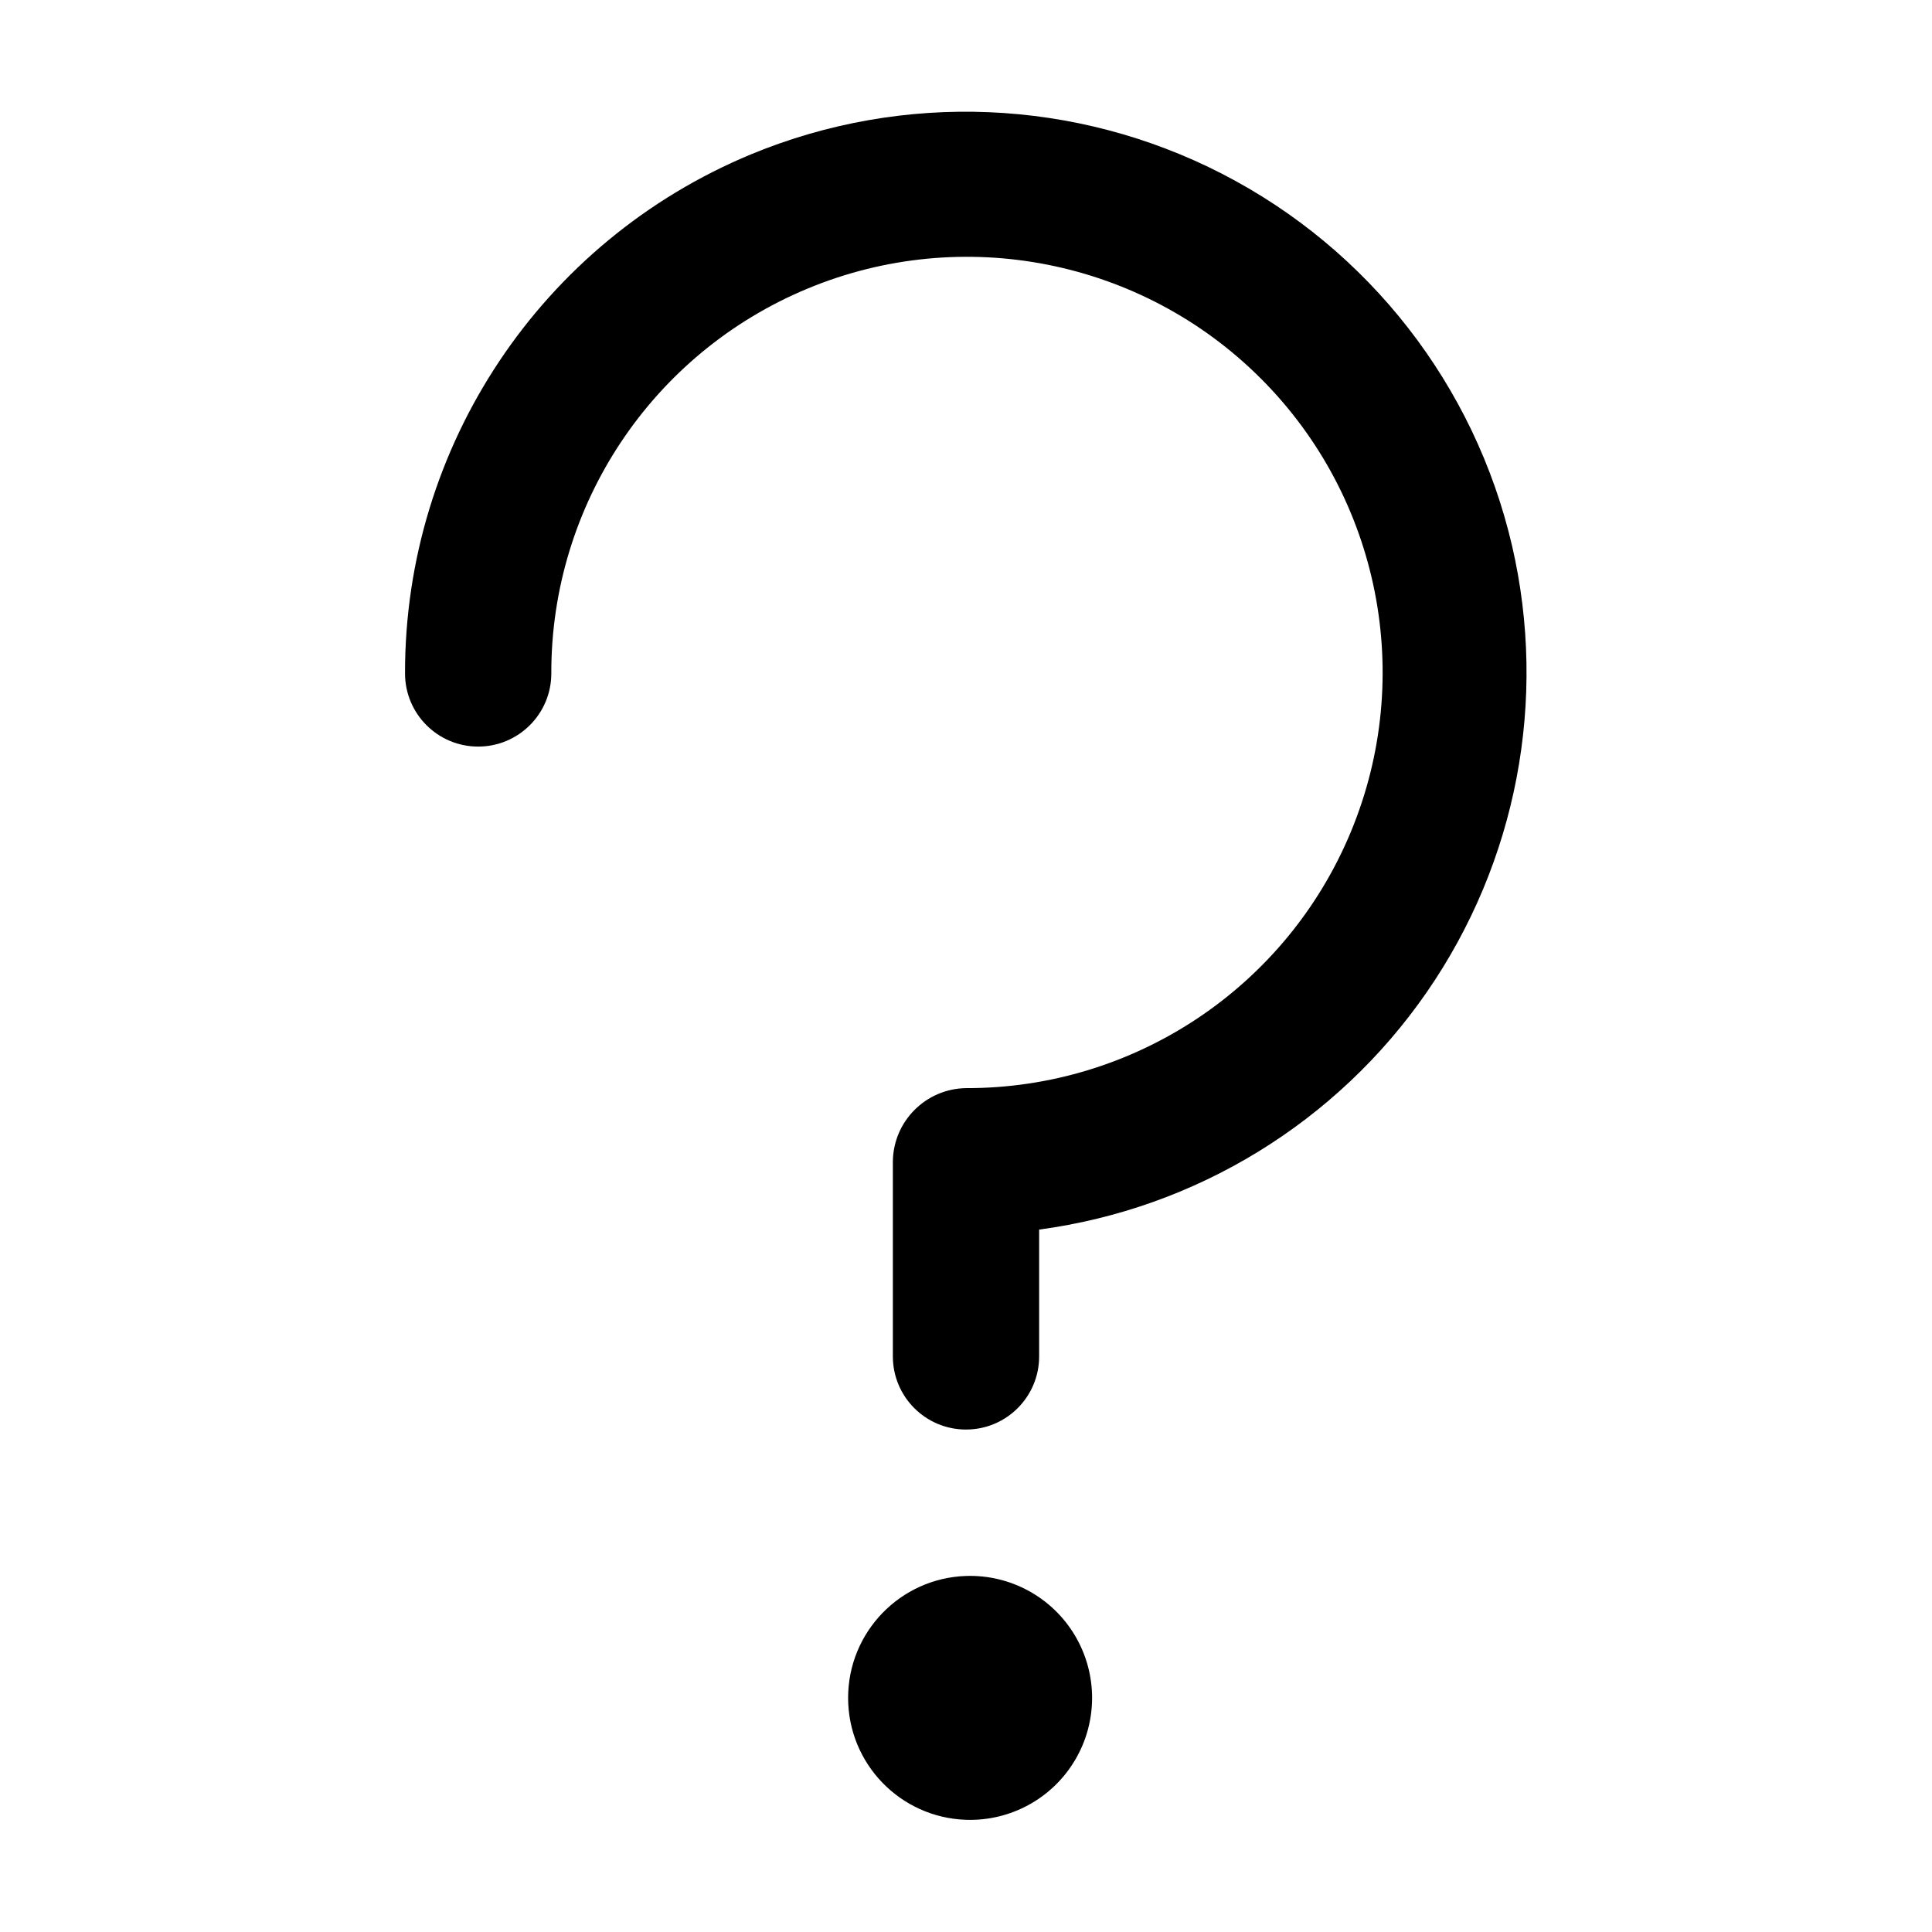
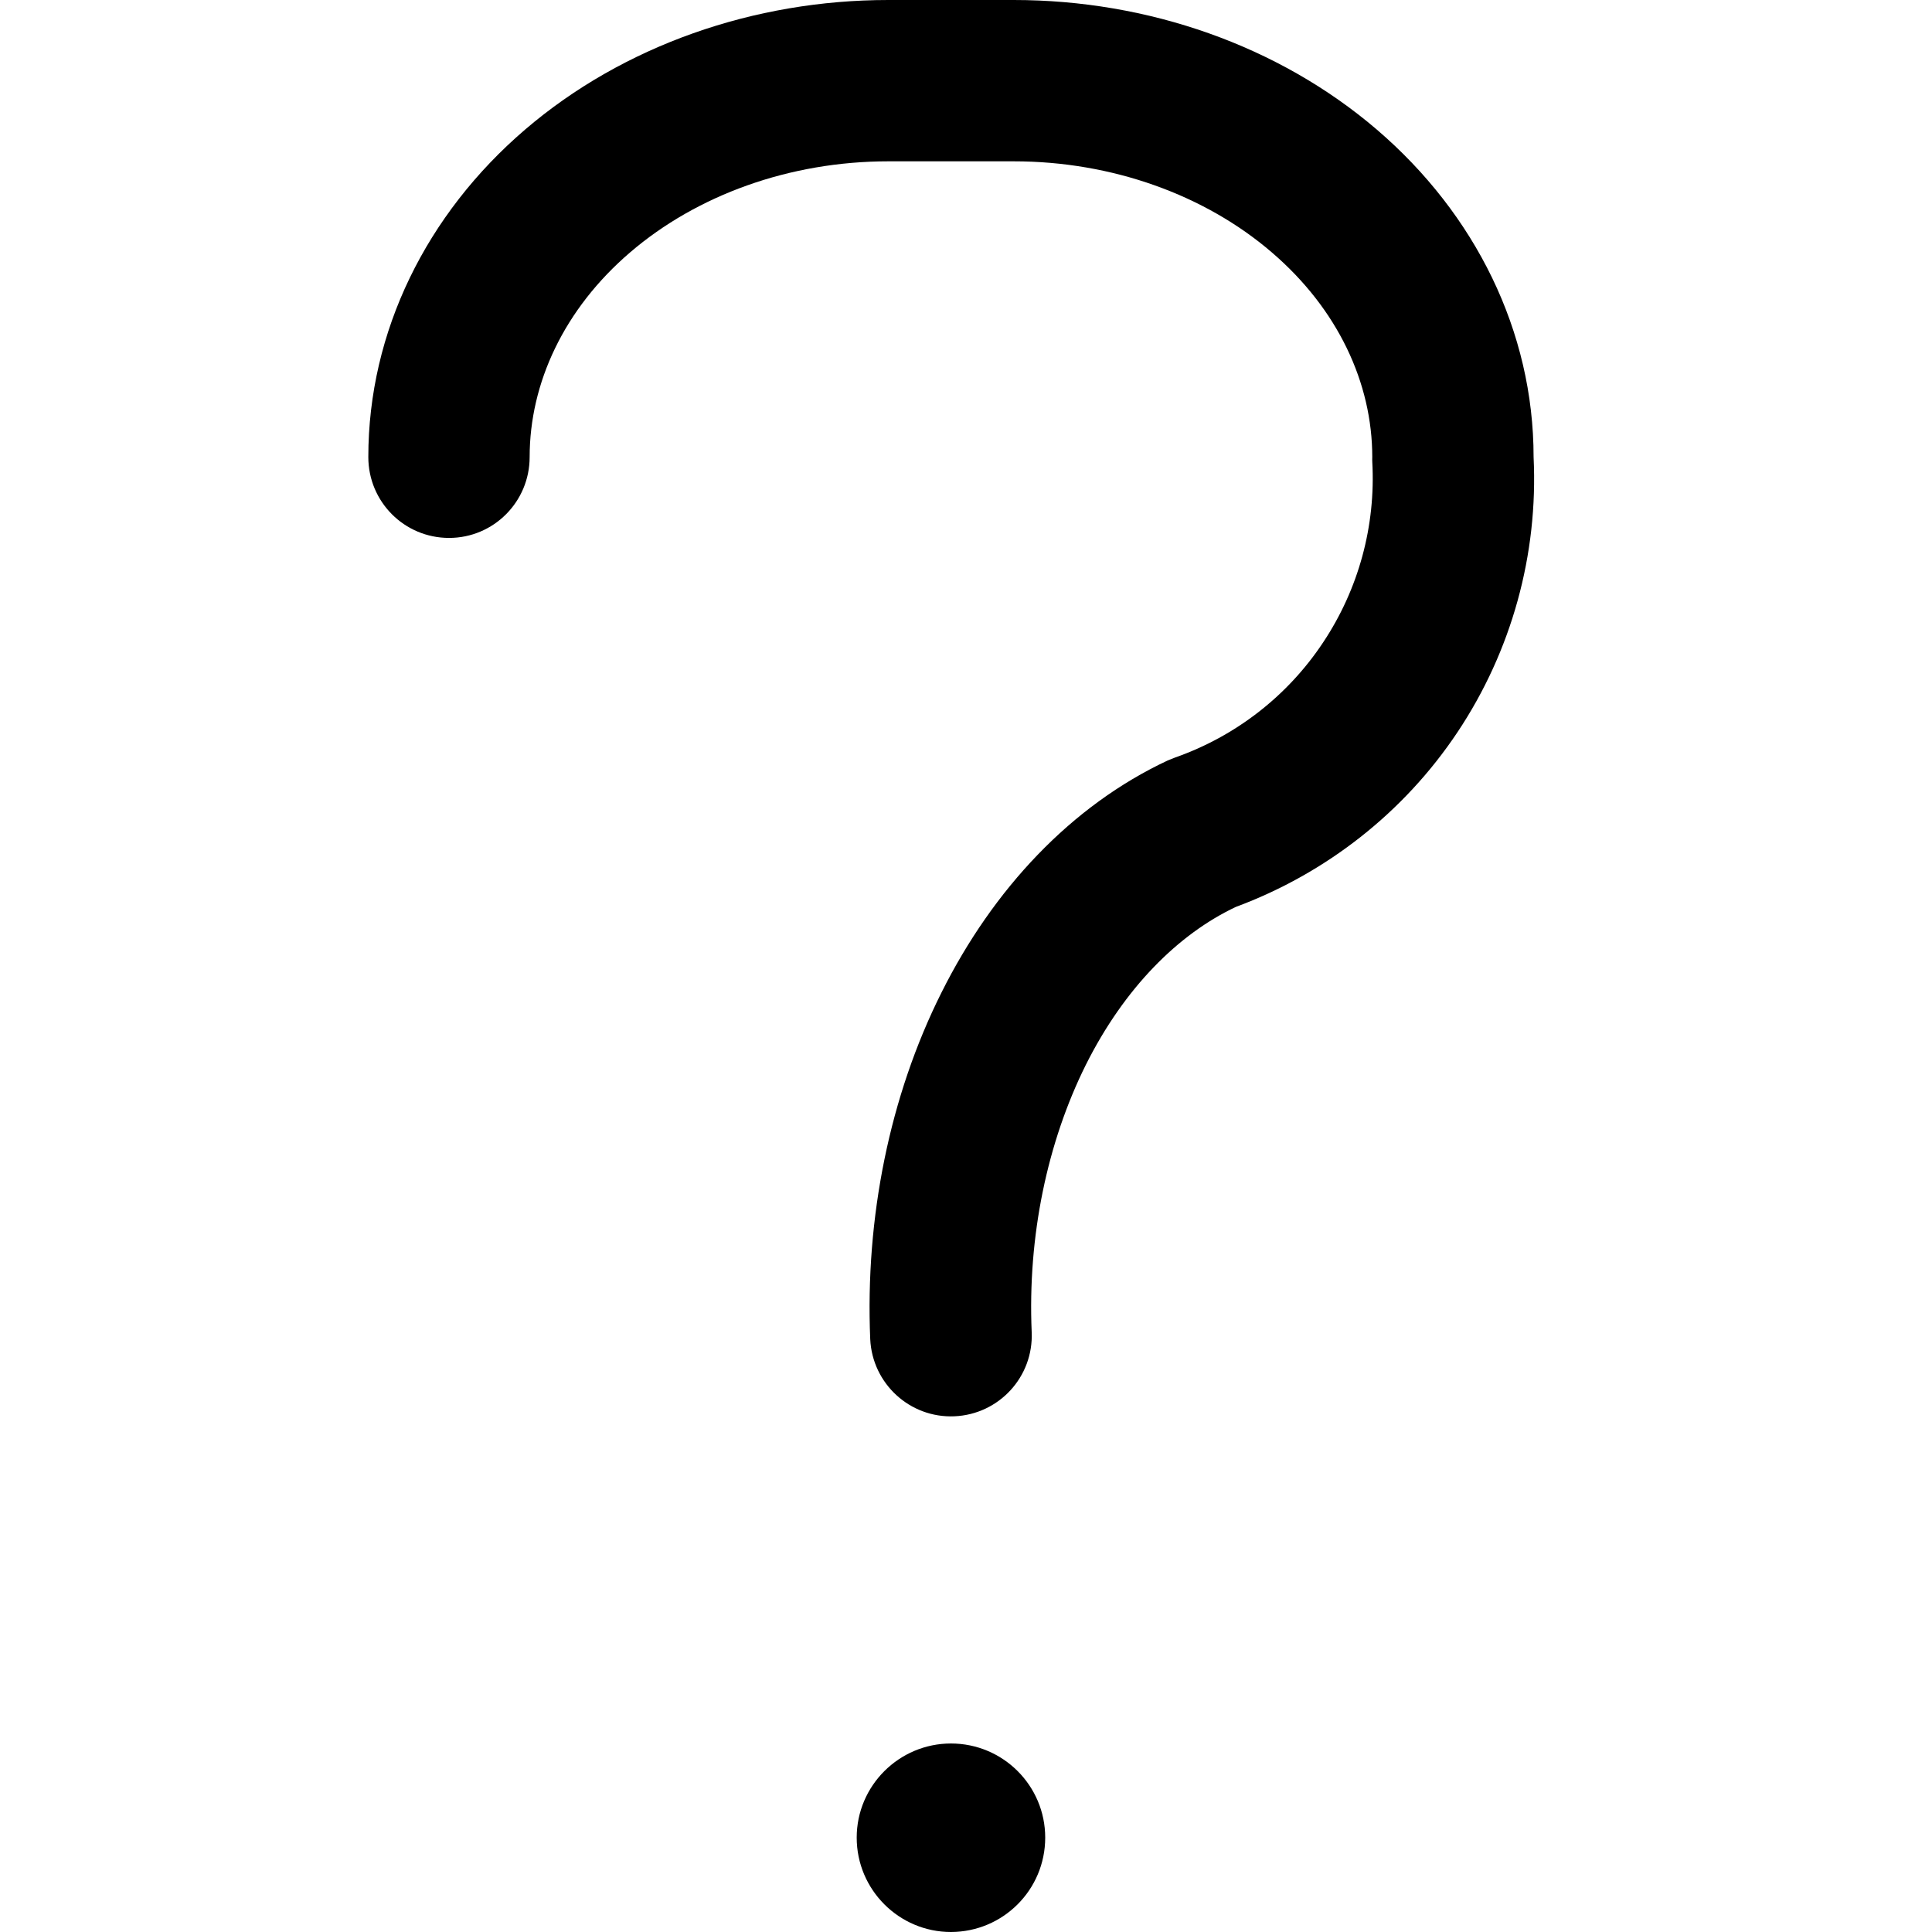
<svg width="14" height="14" fill="currentColor">
-   <path d="M7 11.42a.884.884 0 1 1 0 1.767.884.884 0 0 1 0-1.767ZM5.443 1.118a4.066 4.066 0 0 1 5.514 2.837A4.073 4.073 0 0 1 7.53 8.91v.919a.53.53 0 0 1-1.06 0V8.415a.538.538 0 0 1 .53-.53A3.012 3.012 0 1 0 3.995 4.88a.53.53 0 1 1-1.06 0 4.065 4.065 0 0 1 2.508-3.762Z" />
+   <path d="m6.891 12.634c.378 0 .683.306.683.682 0 .378-.305.683-.683.684-.376 0-.683-.306-.683-.684 0-.376.307-.682.683-.682zm.455-12.634c.972 0 1.92.33 2.631.939.714.612 1.136 1.463 1.136 2.373.034.706-.159 1.405-.551 1.993-.388.582-.952 1.024-1.607 1.267-.415.196-.807.585-1.087 1.145-.279.561-.422 1.241-.392 1.936.014.324-.237.596-.56.61-.322.014-.595-.236-.61-.559-.037-.879.14-1.76.516-2.511.375-.751.941-1.355 1.639-1.682l.055-.022c.438-.154.815-.446 1.072-.834.257-.386.382-.845.356-1.309-.001-.011 0-.022 0-.034 0-.536-.249-1.073-.729-1.484-.482-.414-1.154-.659-1.869-.659h-.909c-.715 0-1.387.245-1.87.659-.48.411-.729.948-.729 1.484 0 .324-.261.586-.584.586-.324 0-.585-.262-.585-.586 0-.91.422-1.761 1.136-2.373.711-.609 1.659-.939 2.632-.939h.909z" />
</svg>
